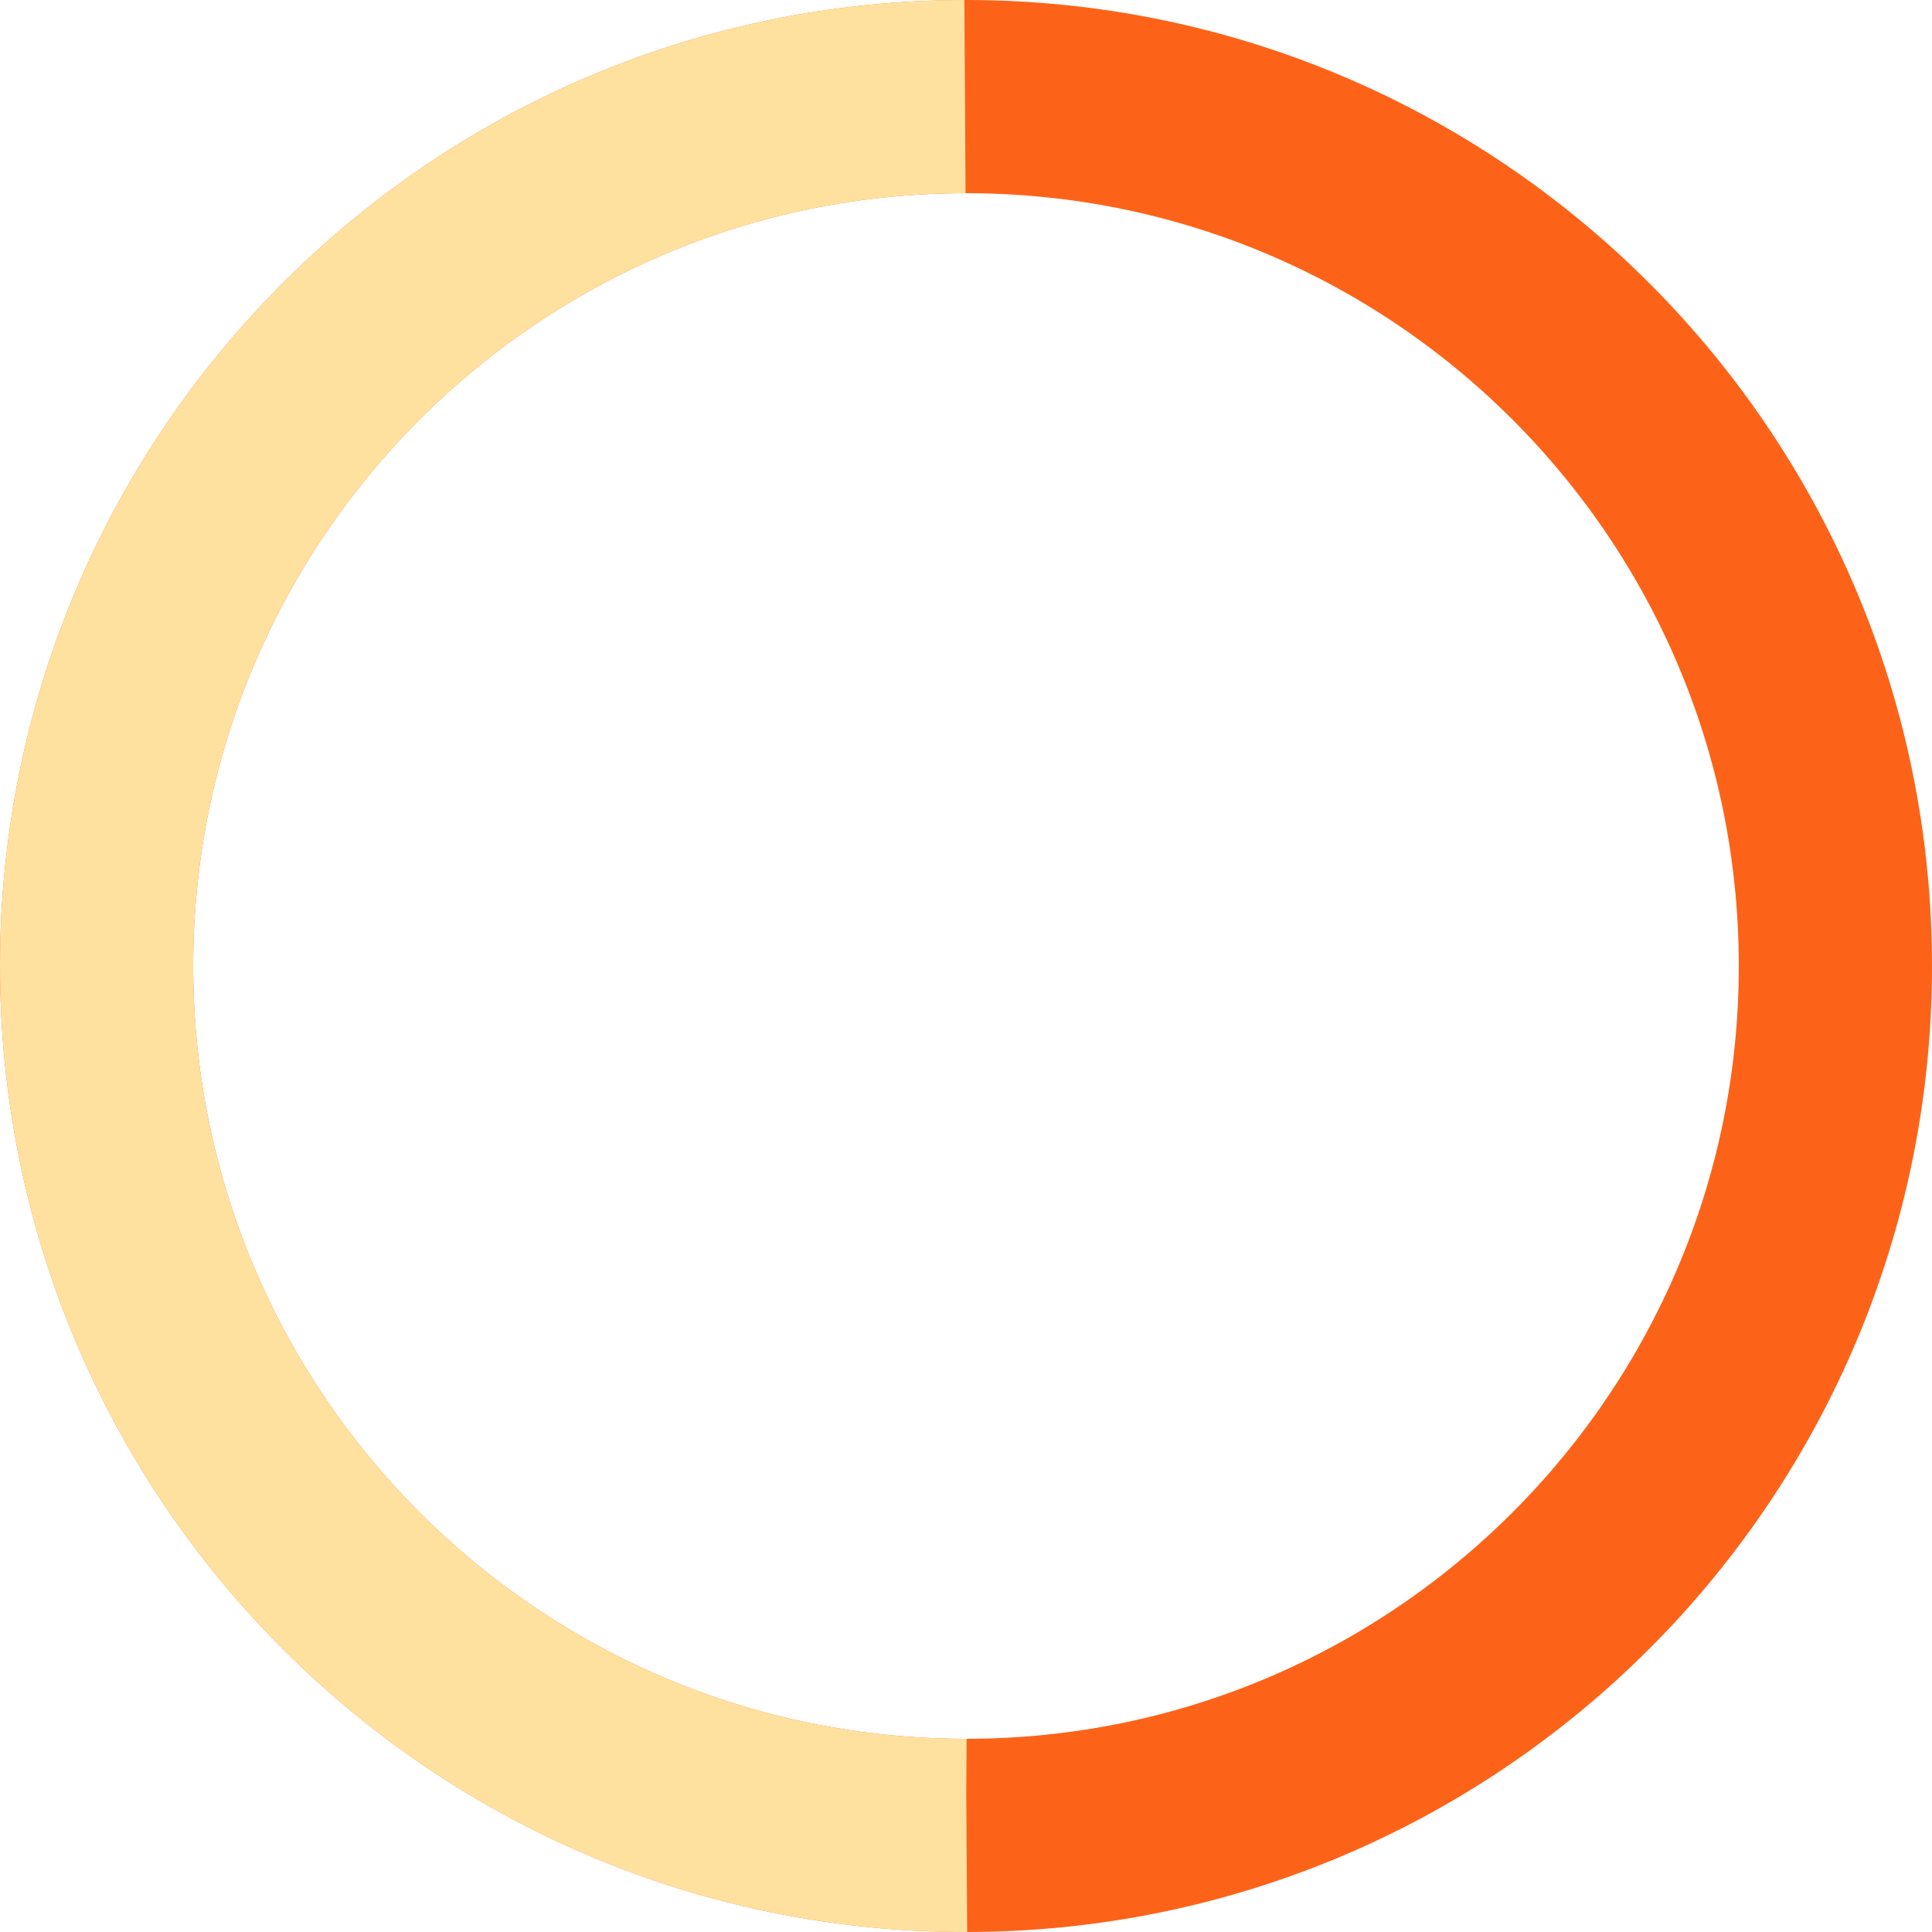
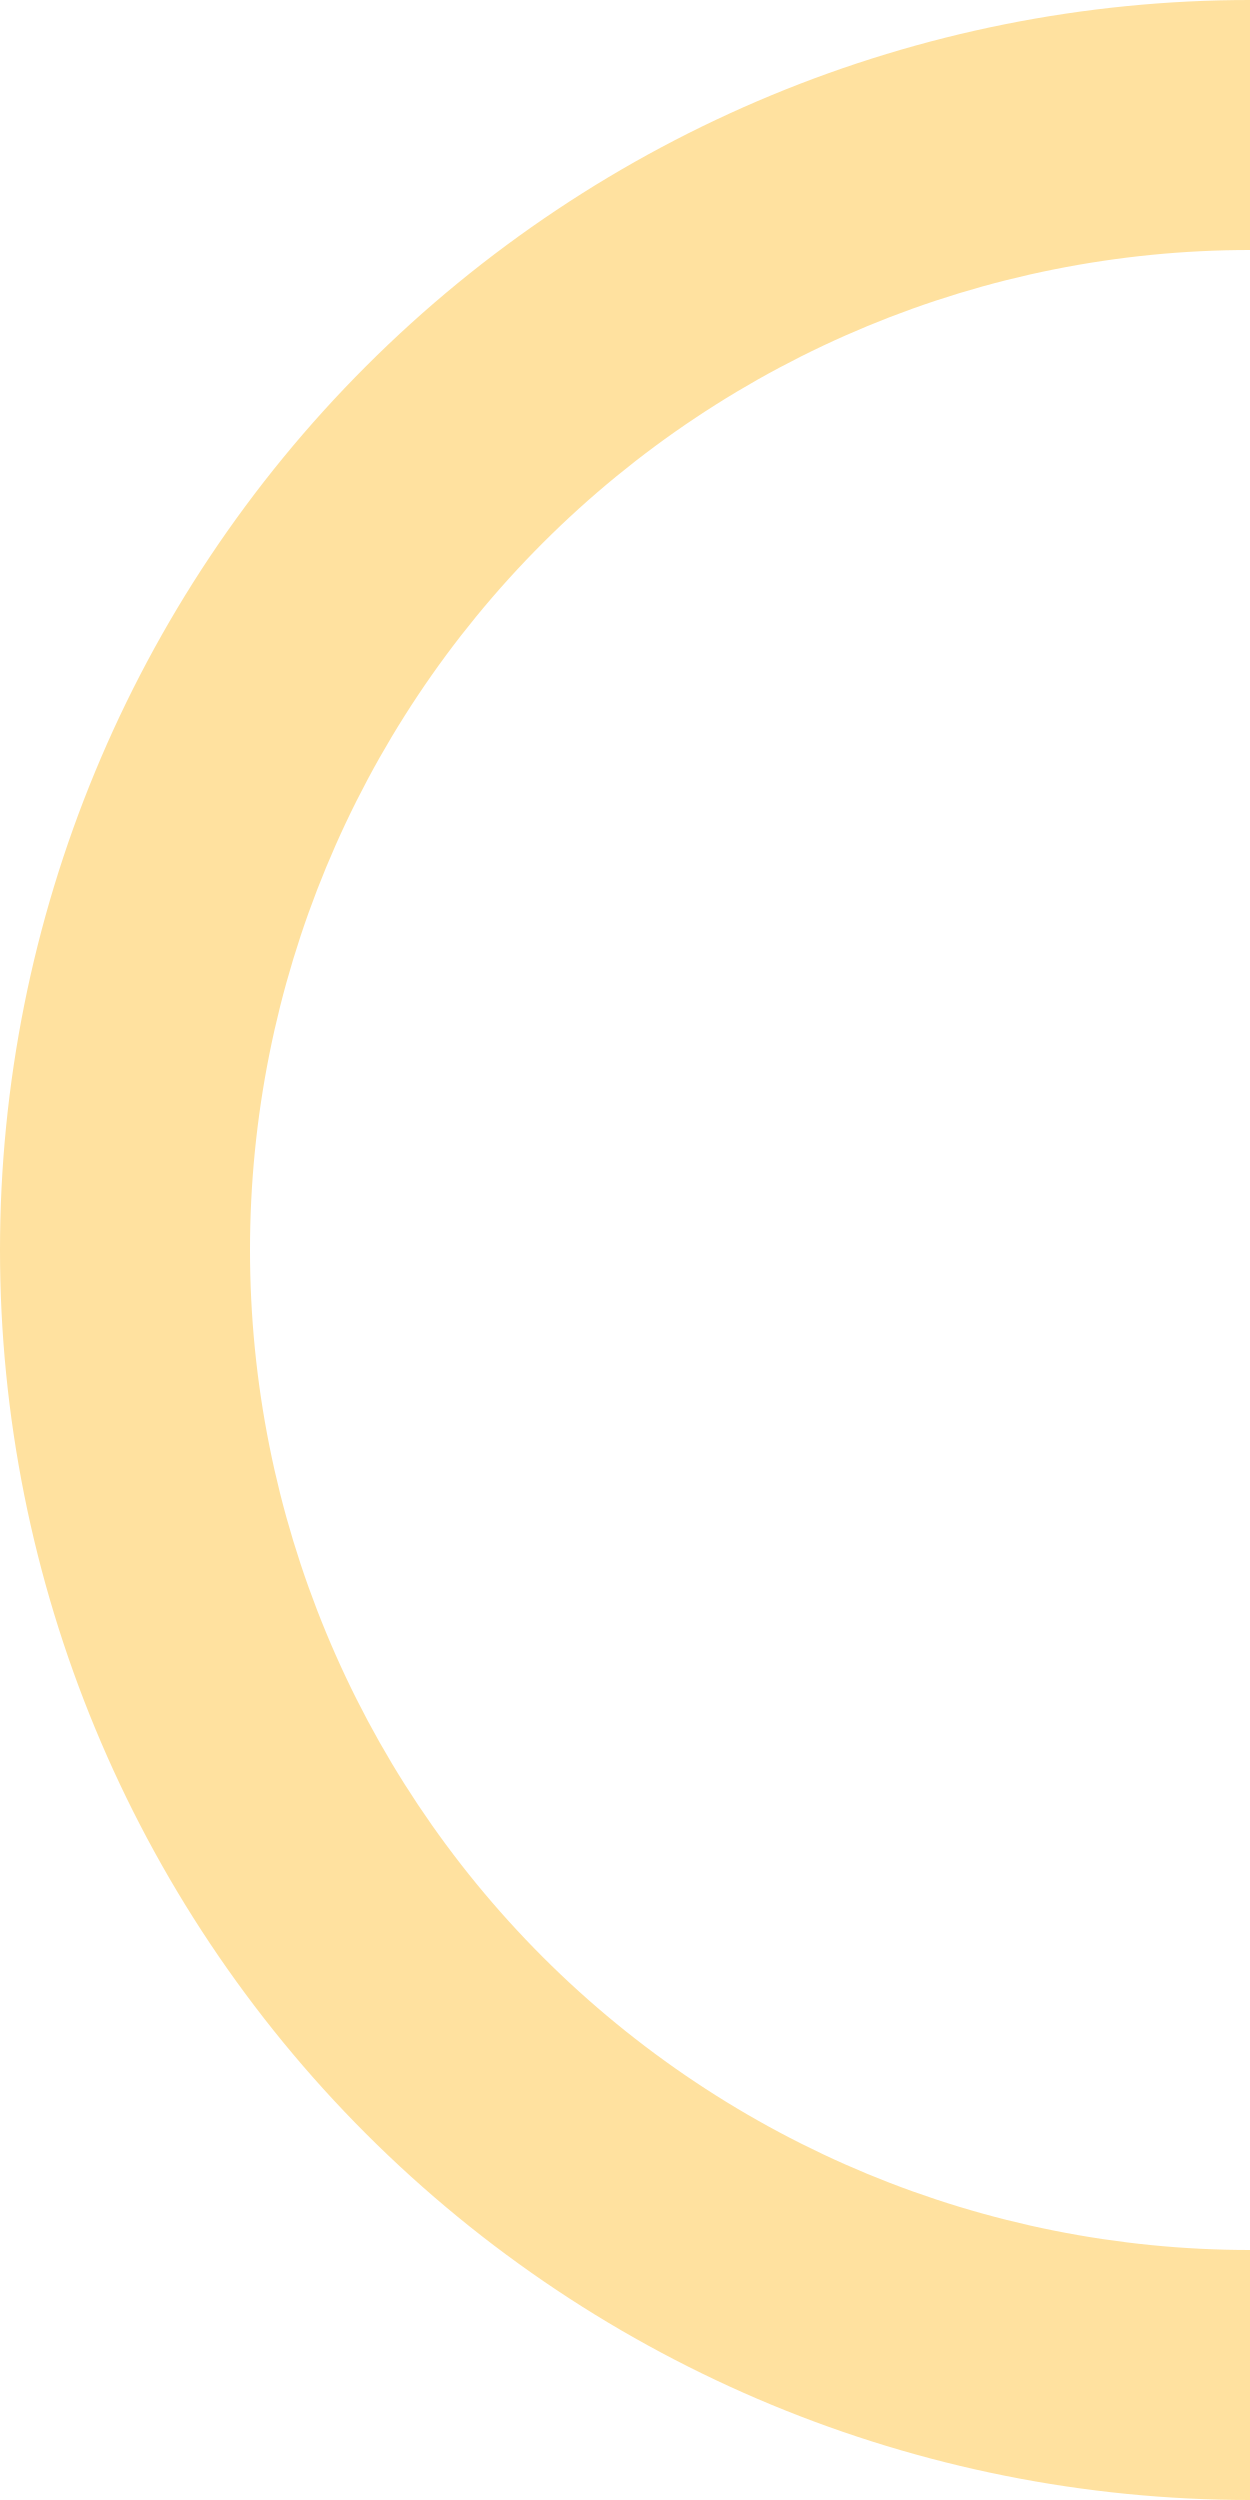
- <svg xmlns="http://www.w3.org/2000/svg" width="60" height="60" viewBox="0 0 60 60" fill="none">
-   <circle cx="30" cy="30" r="27" fill="none" stroke="#FD6318" stroke-width="6">
-     </circle>
-   <circle cx="30" cy="30" r="27" fill="none" stroke="#FFE19F" stroke-width="6" stroke-dasharray="84.82 84.82" stroke-dashoffset="127.24" />
+ <svg xmlns="http://www.w3.org/2000/svg" width="30" height="60" viewBox="0 0 30 60" fill="none">
+   <path id="Ellipse 18" d="M30 0C22.044 -9.48802e-08 14.413 3.161 8.787 8.787C3.161 14.413 6.95579e-07 22.044 0 30C-6.95579e-07 37.956 3.161 45.587 8.787 51.213C14.413 56.839 22.044 60 30 60L30 54C23.635 54 17.53 51.471 13.029 46.971C8.529 42.47 6 36.365 6 30C6 23.635 8.529 17.53 13.029 13.029C17.53 8.529 23.635 6 30 6V0Z" fill="#FFE19F" />
</svg>
